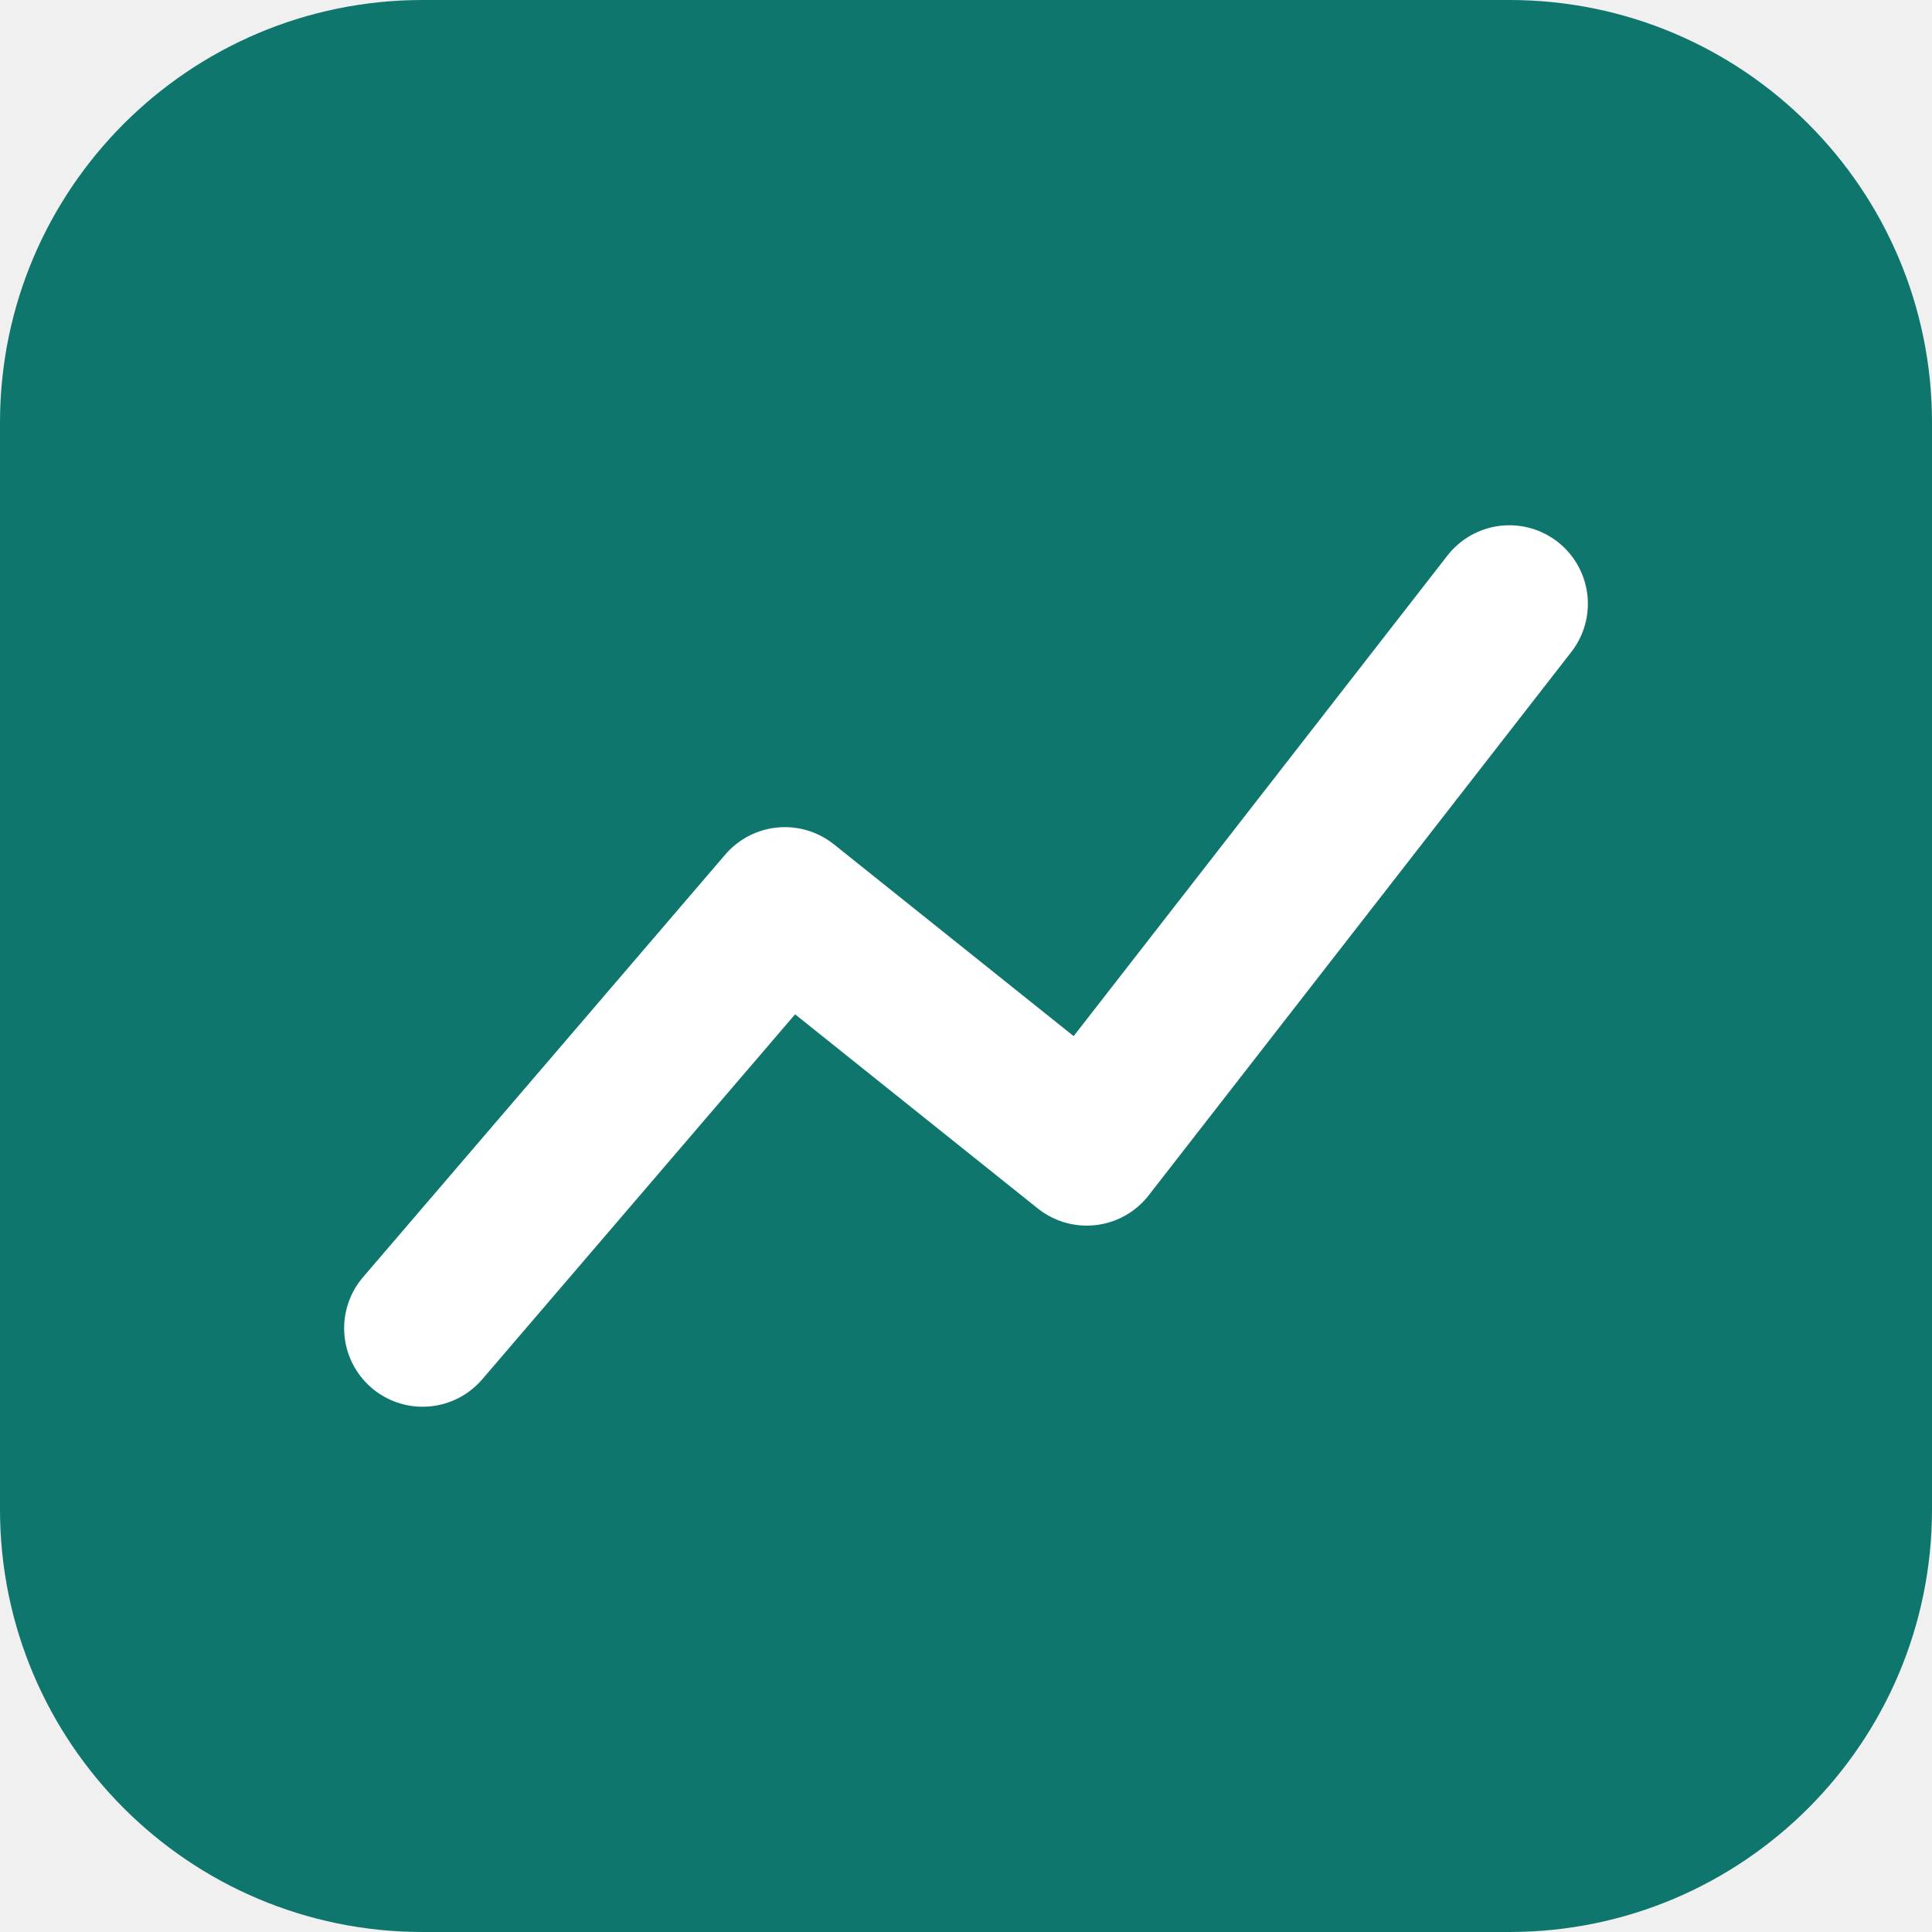
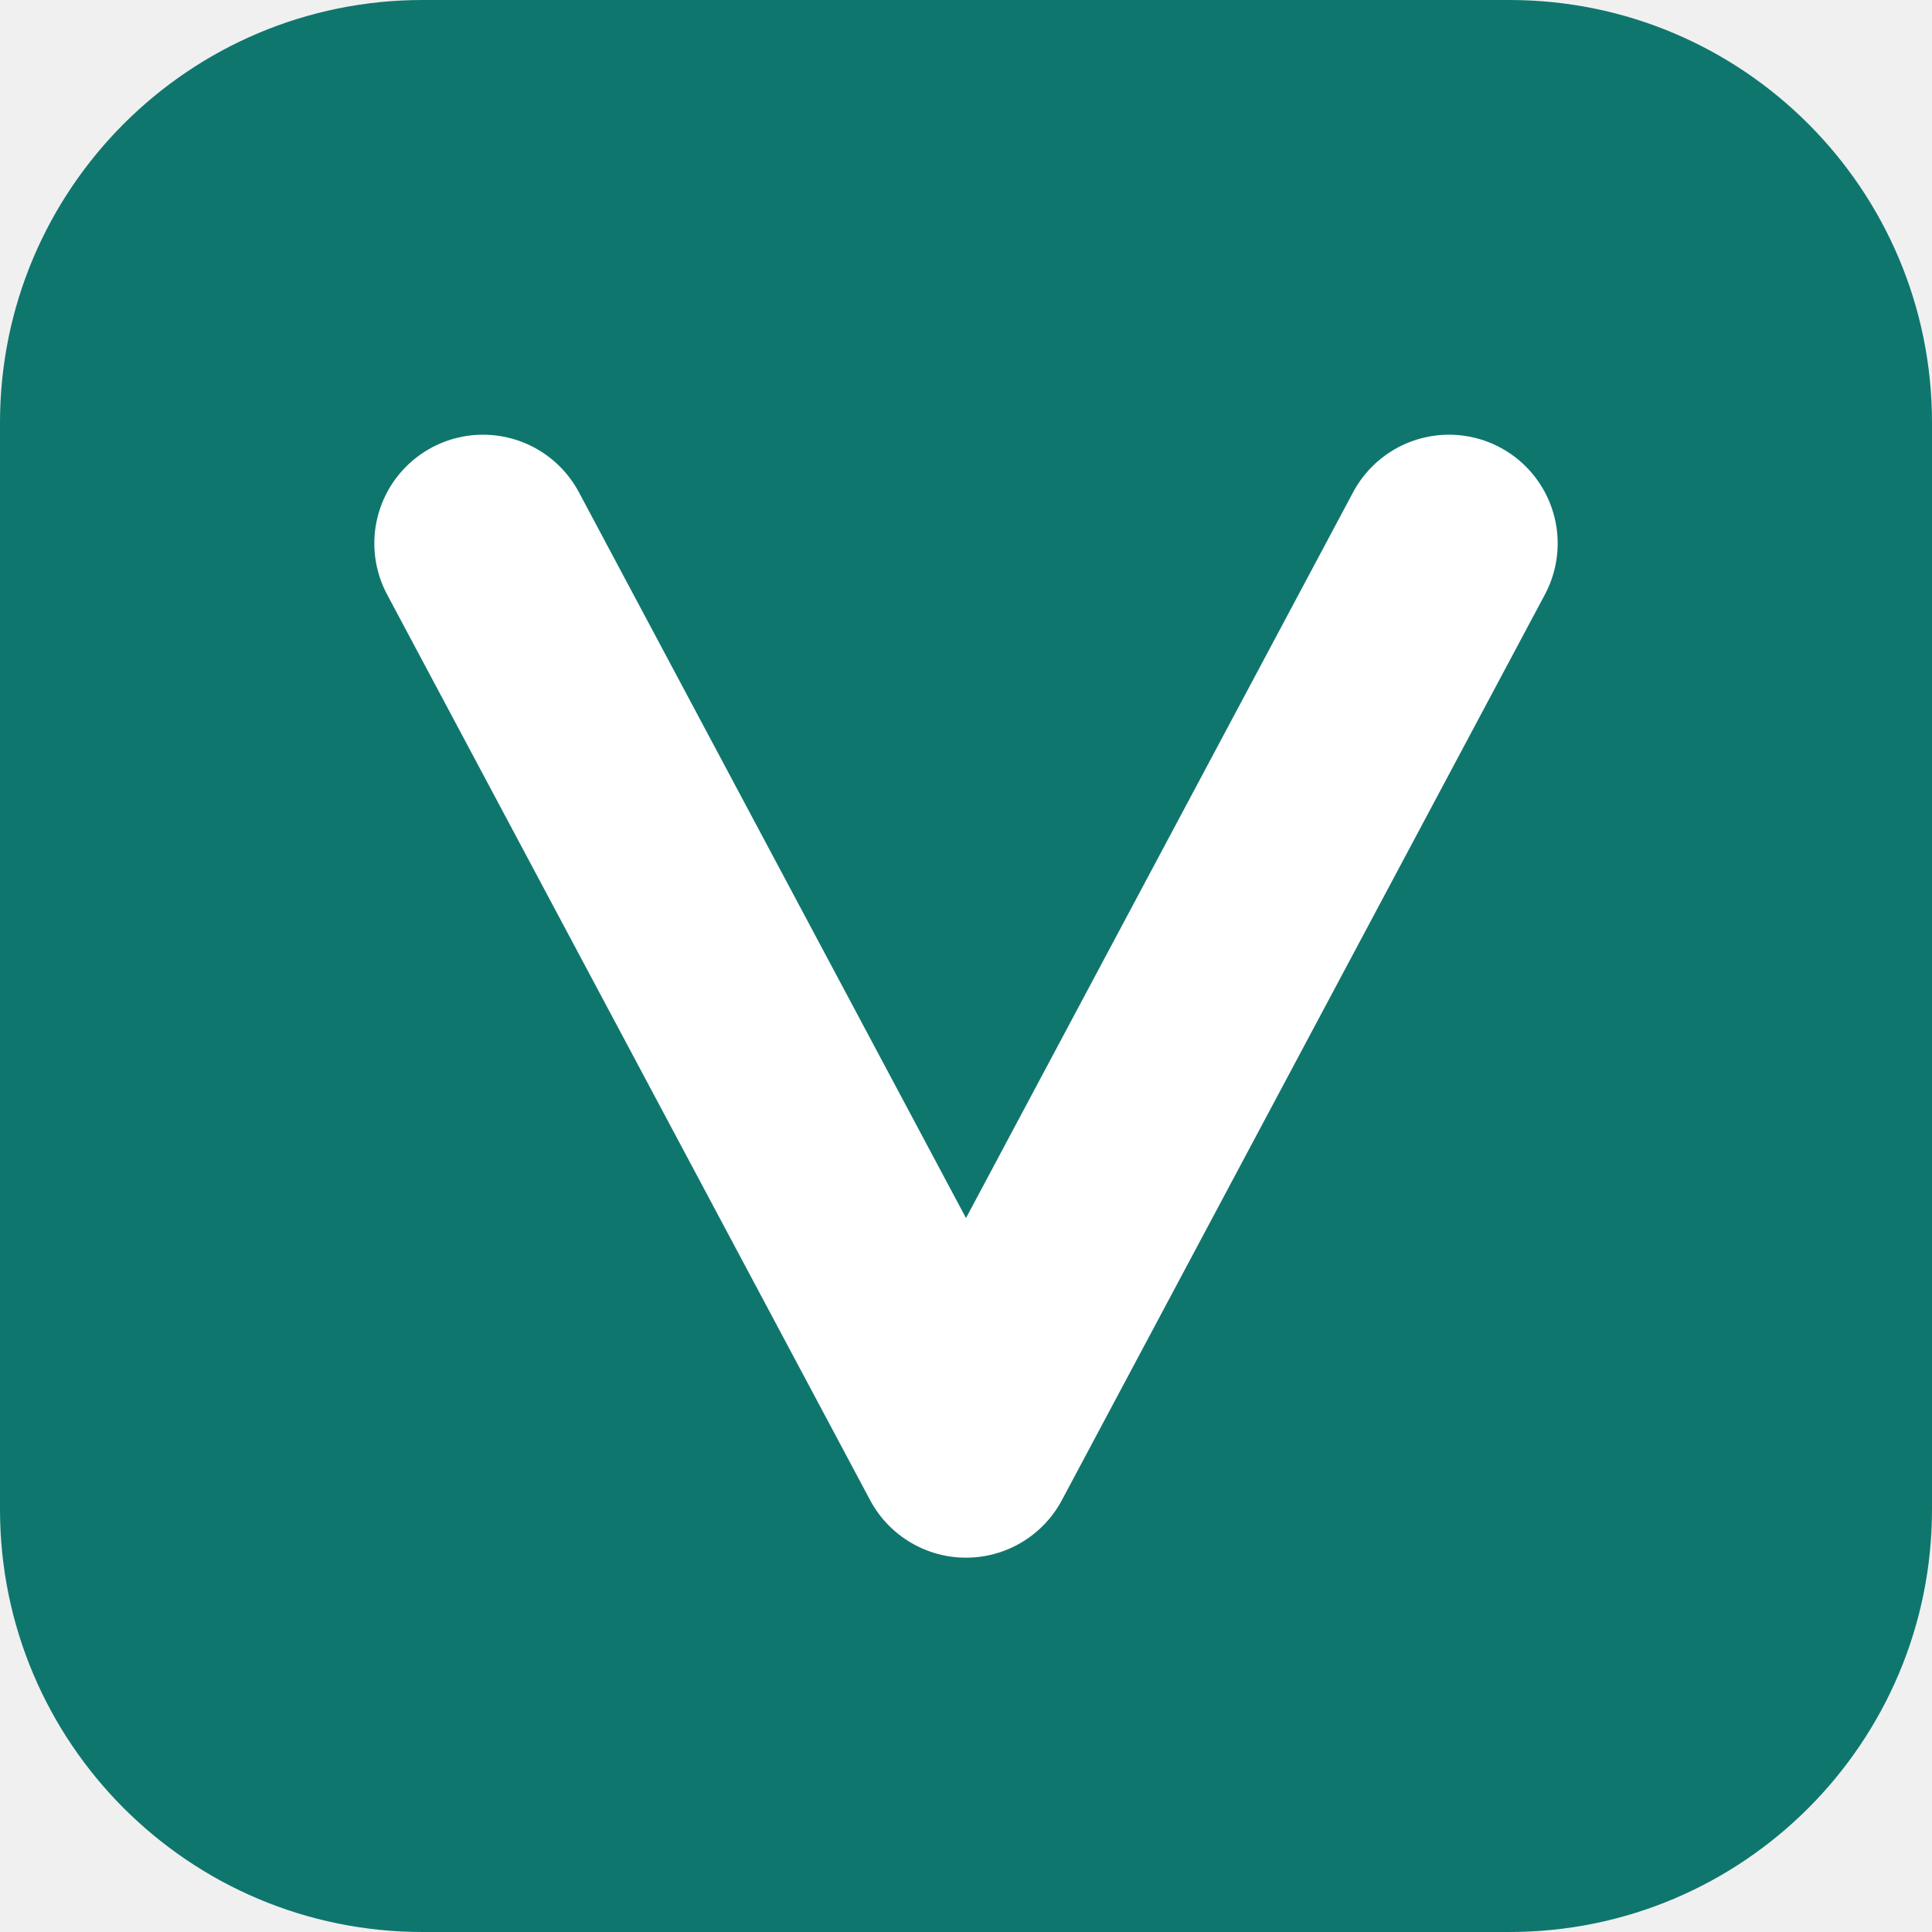
<svg xmlns="http://www.w3.org/2000/svg" viewBox="0 0 32 32">
  <rect width="32" height="32" rx="7" fill="#0f766e" />
-   <path d="M7 22l6-7 5 4 7-9" fill="none" stroke="#fff" stroke-width="2.6" stroke-linecap="round" stroke-linejoin="round" />
+   <path d="M8 9l8 15 8-15" fill="none" stroke="#fff" stroke-width="3.6" stroke-linecap="round" stroke-linejoin="round" />
</svg>
